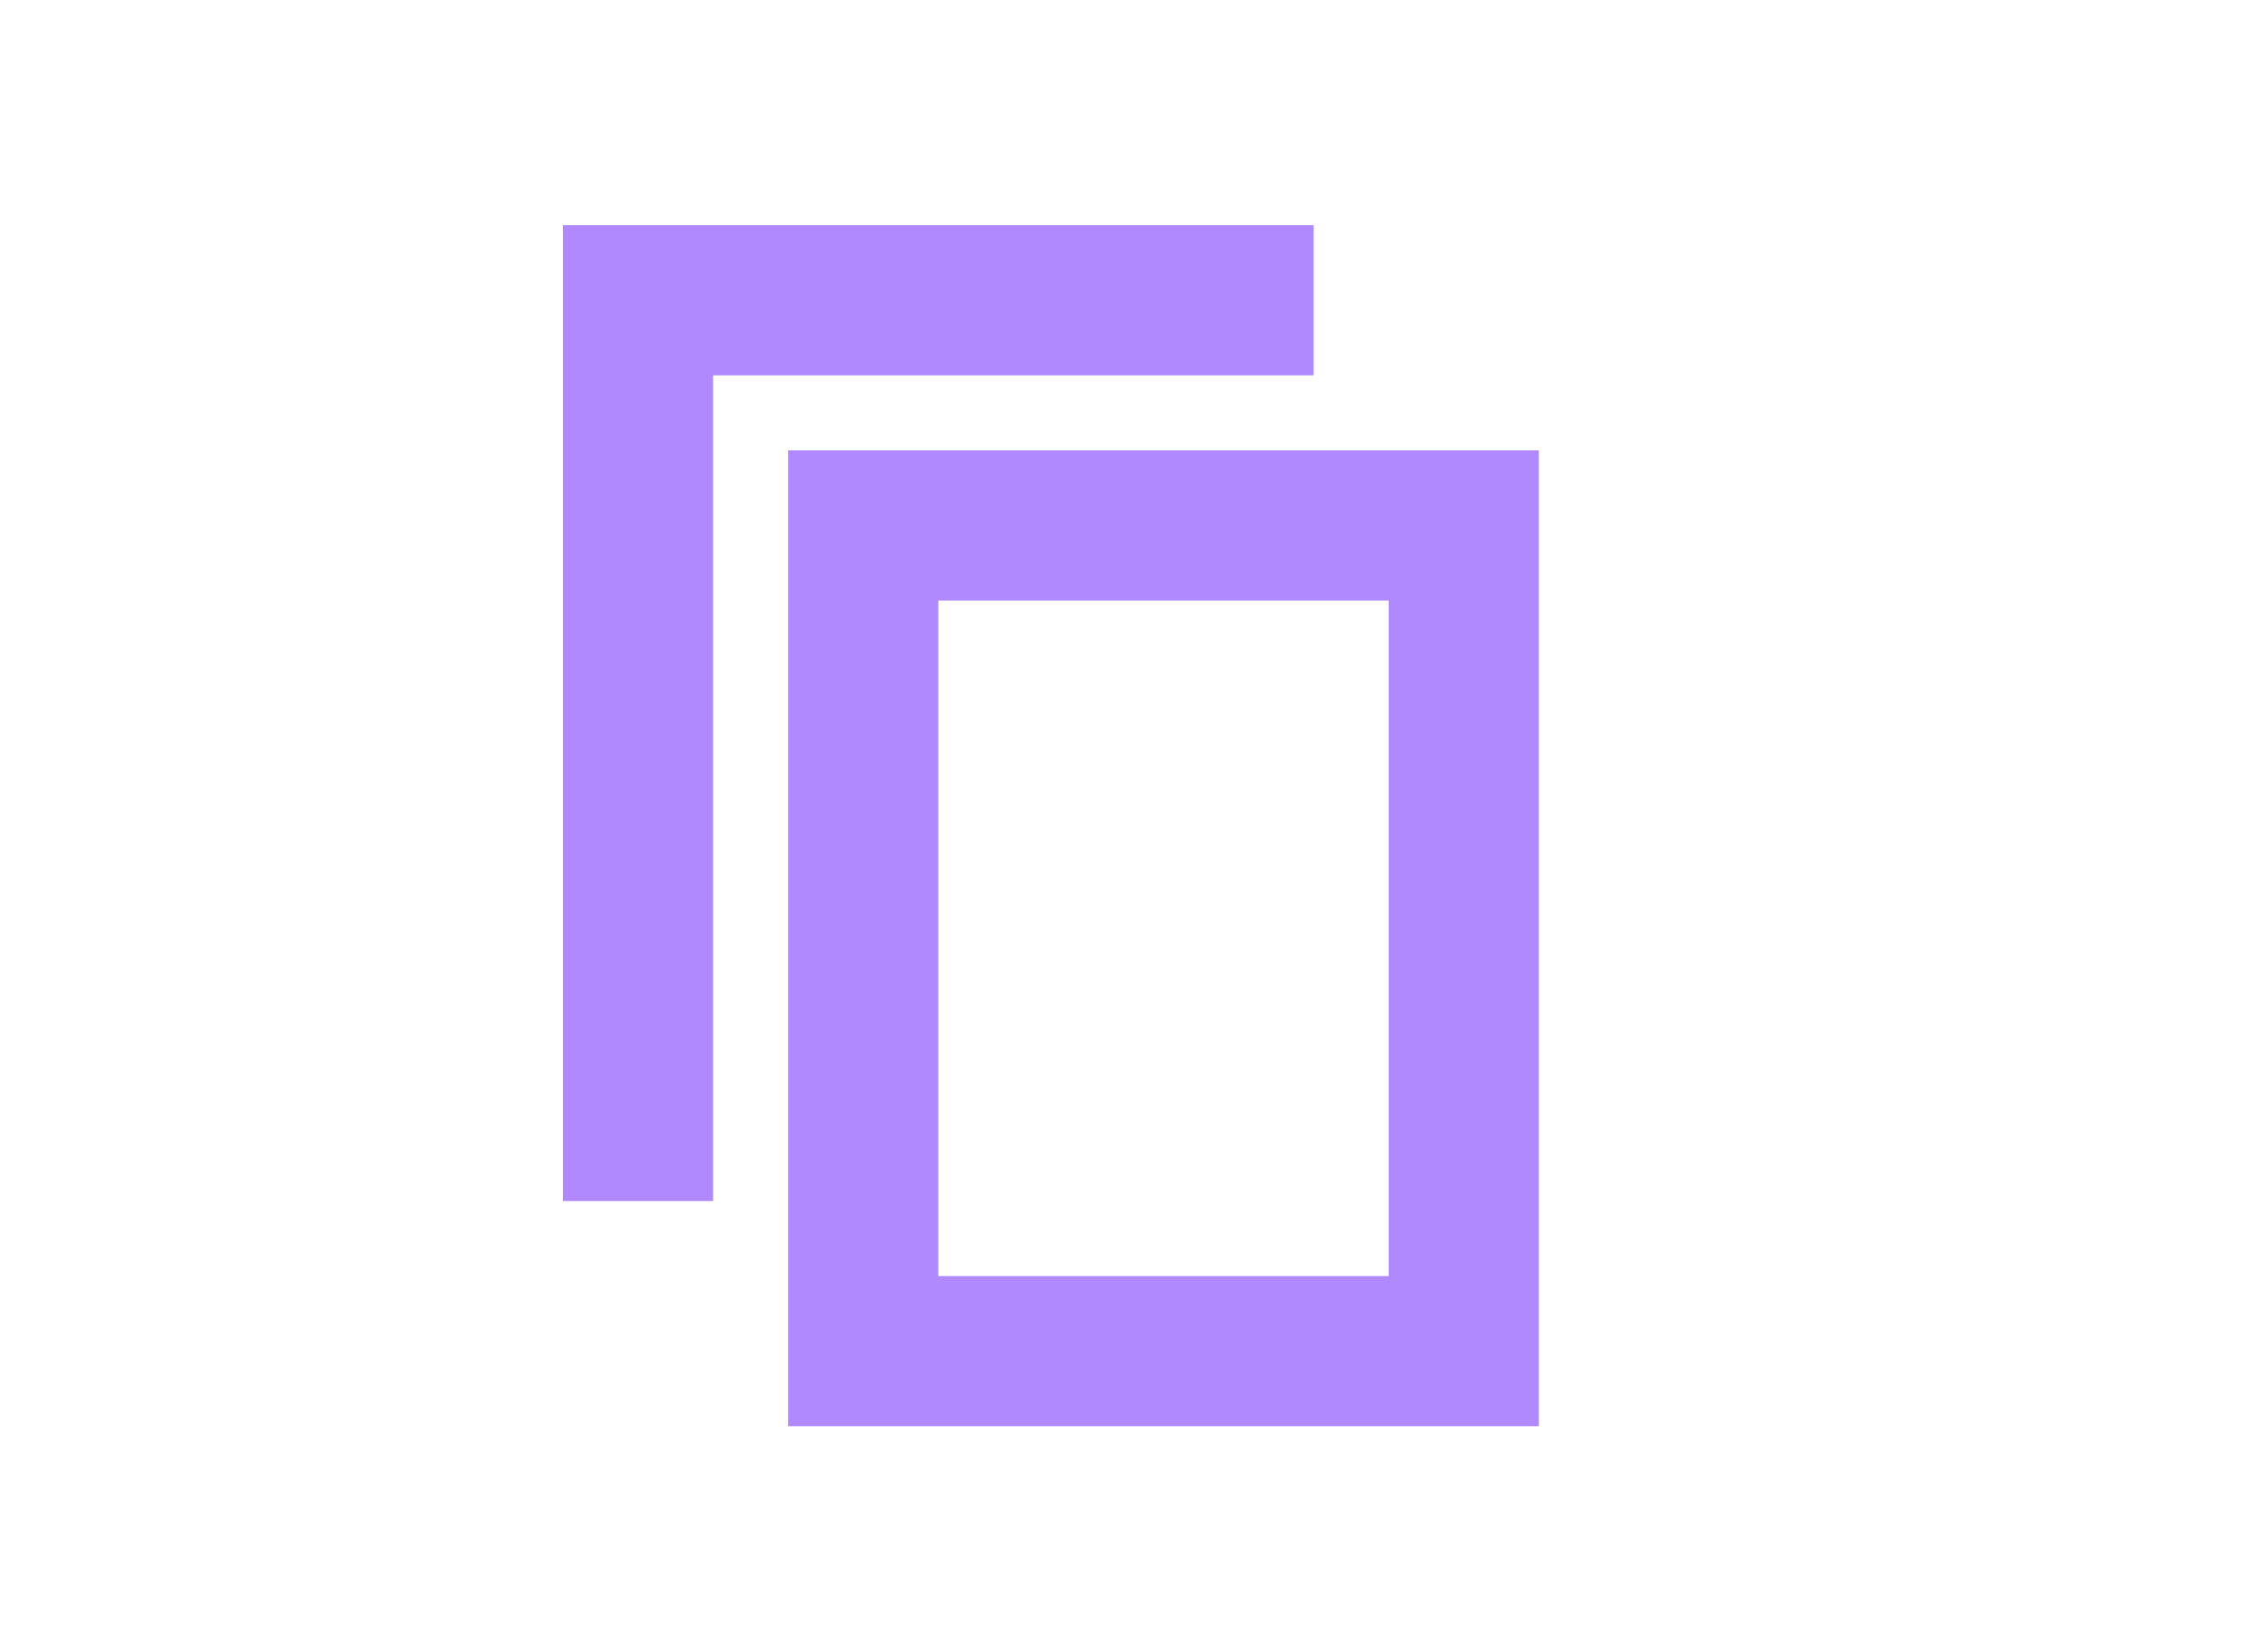
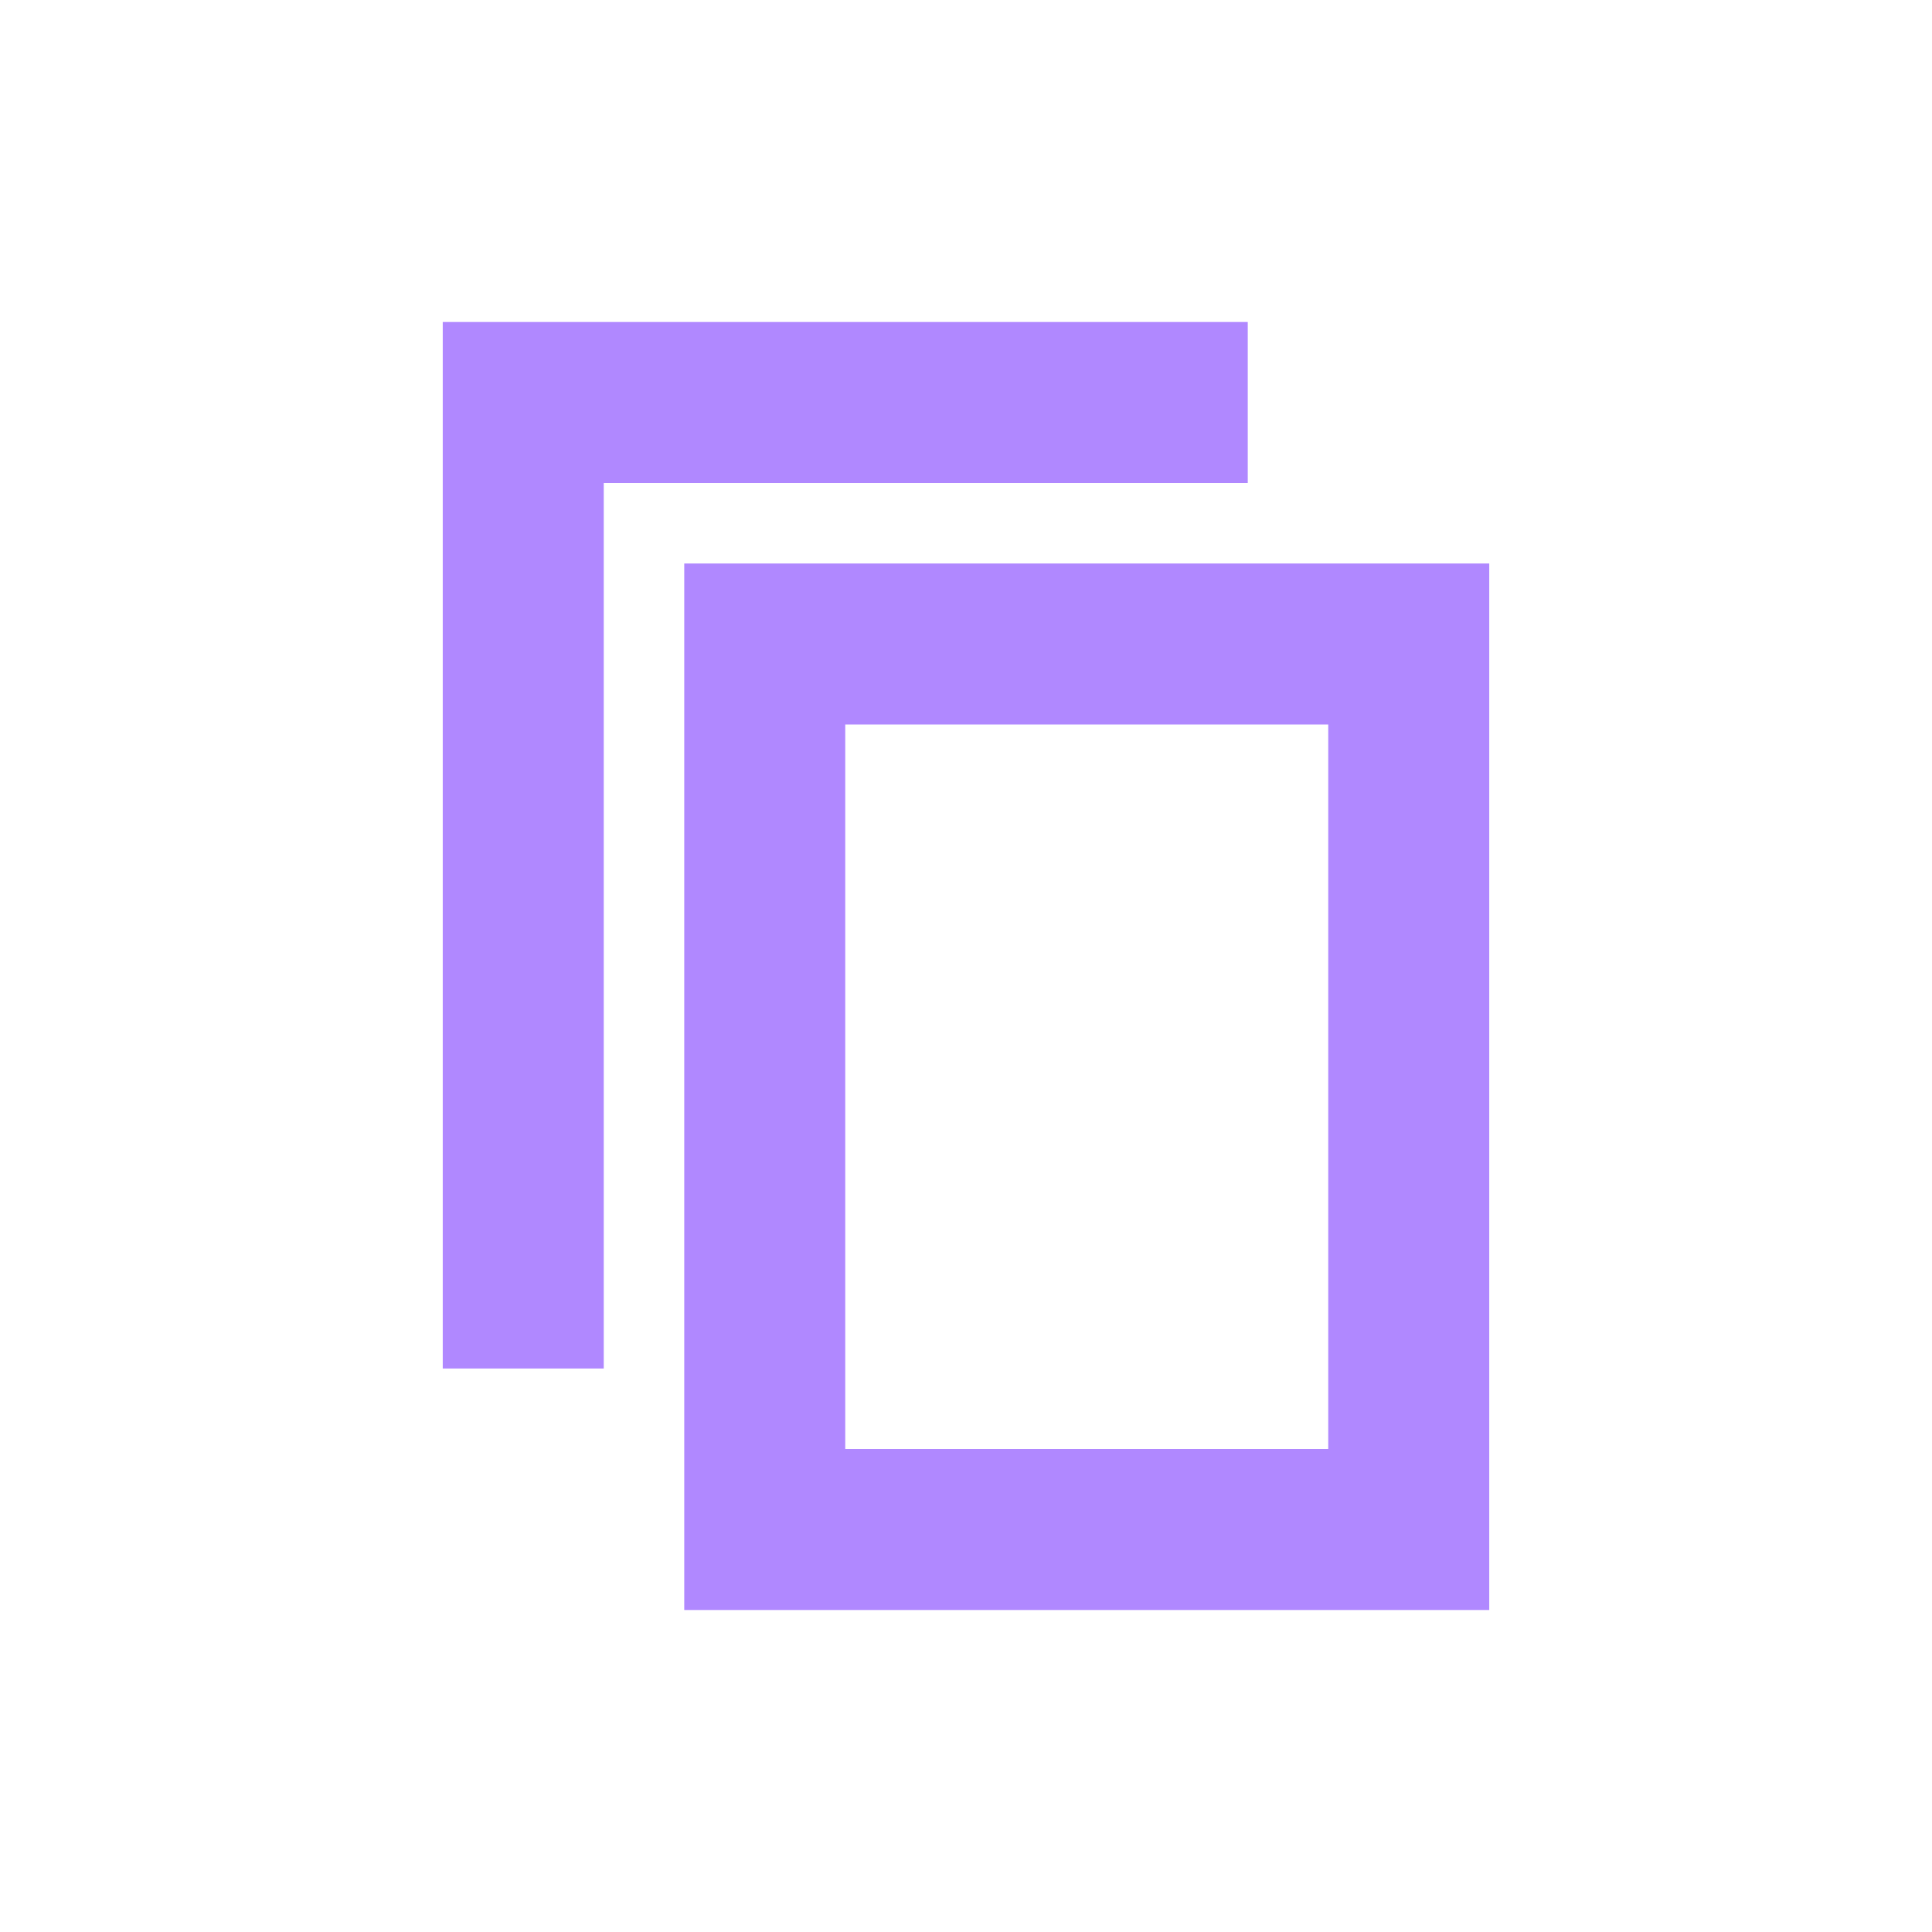
- <svg xmlns="http://www.w3.org/2000/svg" width="30px" height="22px" viewBox="0 0 30 22" version="1.1">
-   <g id="Copy" stroke="none" stroke-width="1" fill="none" fill-rule="evenodd">
-     <g id="ic-copy-20-x-20" transform="translate(4, 1)">
-       <g id="Group_8993" transform="translate(3, 2)" fill="#b088ff">
+ <svg xmlns="http://www.w3.org/2000/svg" width="24px" height="24px" viewBox="0 0 24 24" version="1.1">
+   <g id="Artboard" stroke="none" stroke-width="1" fill="none" fill-rule="evenodd">
+     <g id="ic-copy-liliac" transform="translate(2, 2)">
+       <g id="Group_8993" transform="translate(3, 2)" fill="#B088FF" fill-rule="nonzero">
        <polygon id="Path_18959" points="2.5 13 0.5 13 0.5 0 10.5 0 10.5 2 2.5 2" />
      </g>
      <polygon id="Rectangle_4640" points="0 0 20 0 20 20 0 20" />
-       <g id="Group_8994" transform="translate(6, 5)" fill="#b088ff" fill-rule="nonzero">
+       <g id="Group_8994" transform="translate(6, 5)" fill="#B088FF" fill-rule="nonzero">
        <path d="M10.5,13 L0.5,13 L0.5,0 L10.5,0 L10.5,13 Z M2.5,11 L8.5,11 L8.5,2 L2.5,2 L2.5,11 Z" id="Path_18960" />
      </g>
    </g>
  </g>
</svg>
